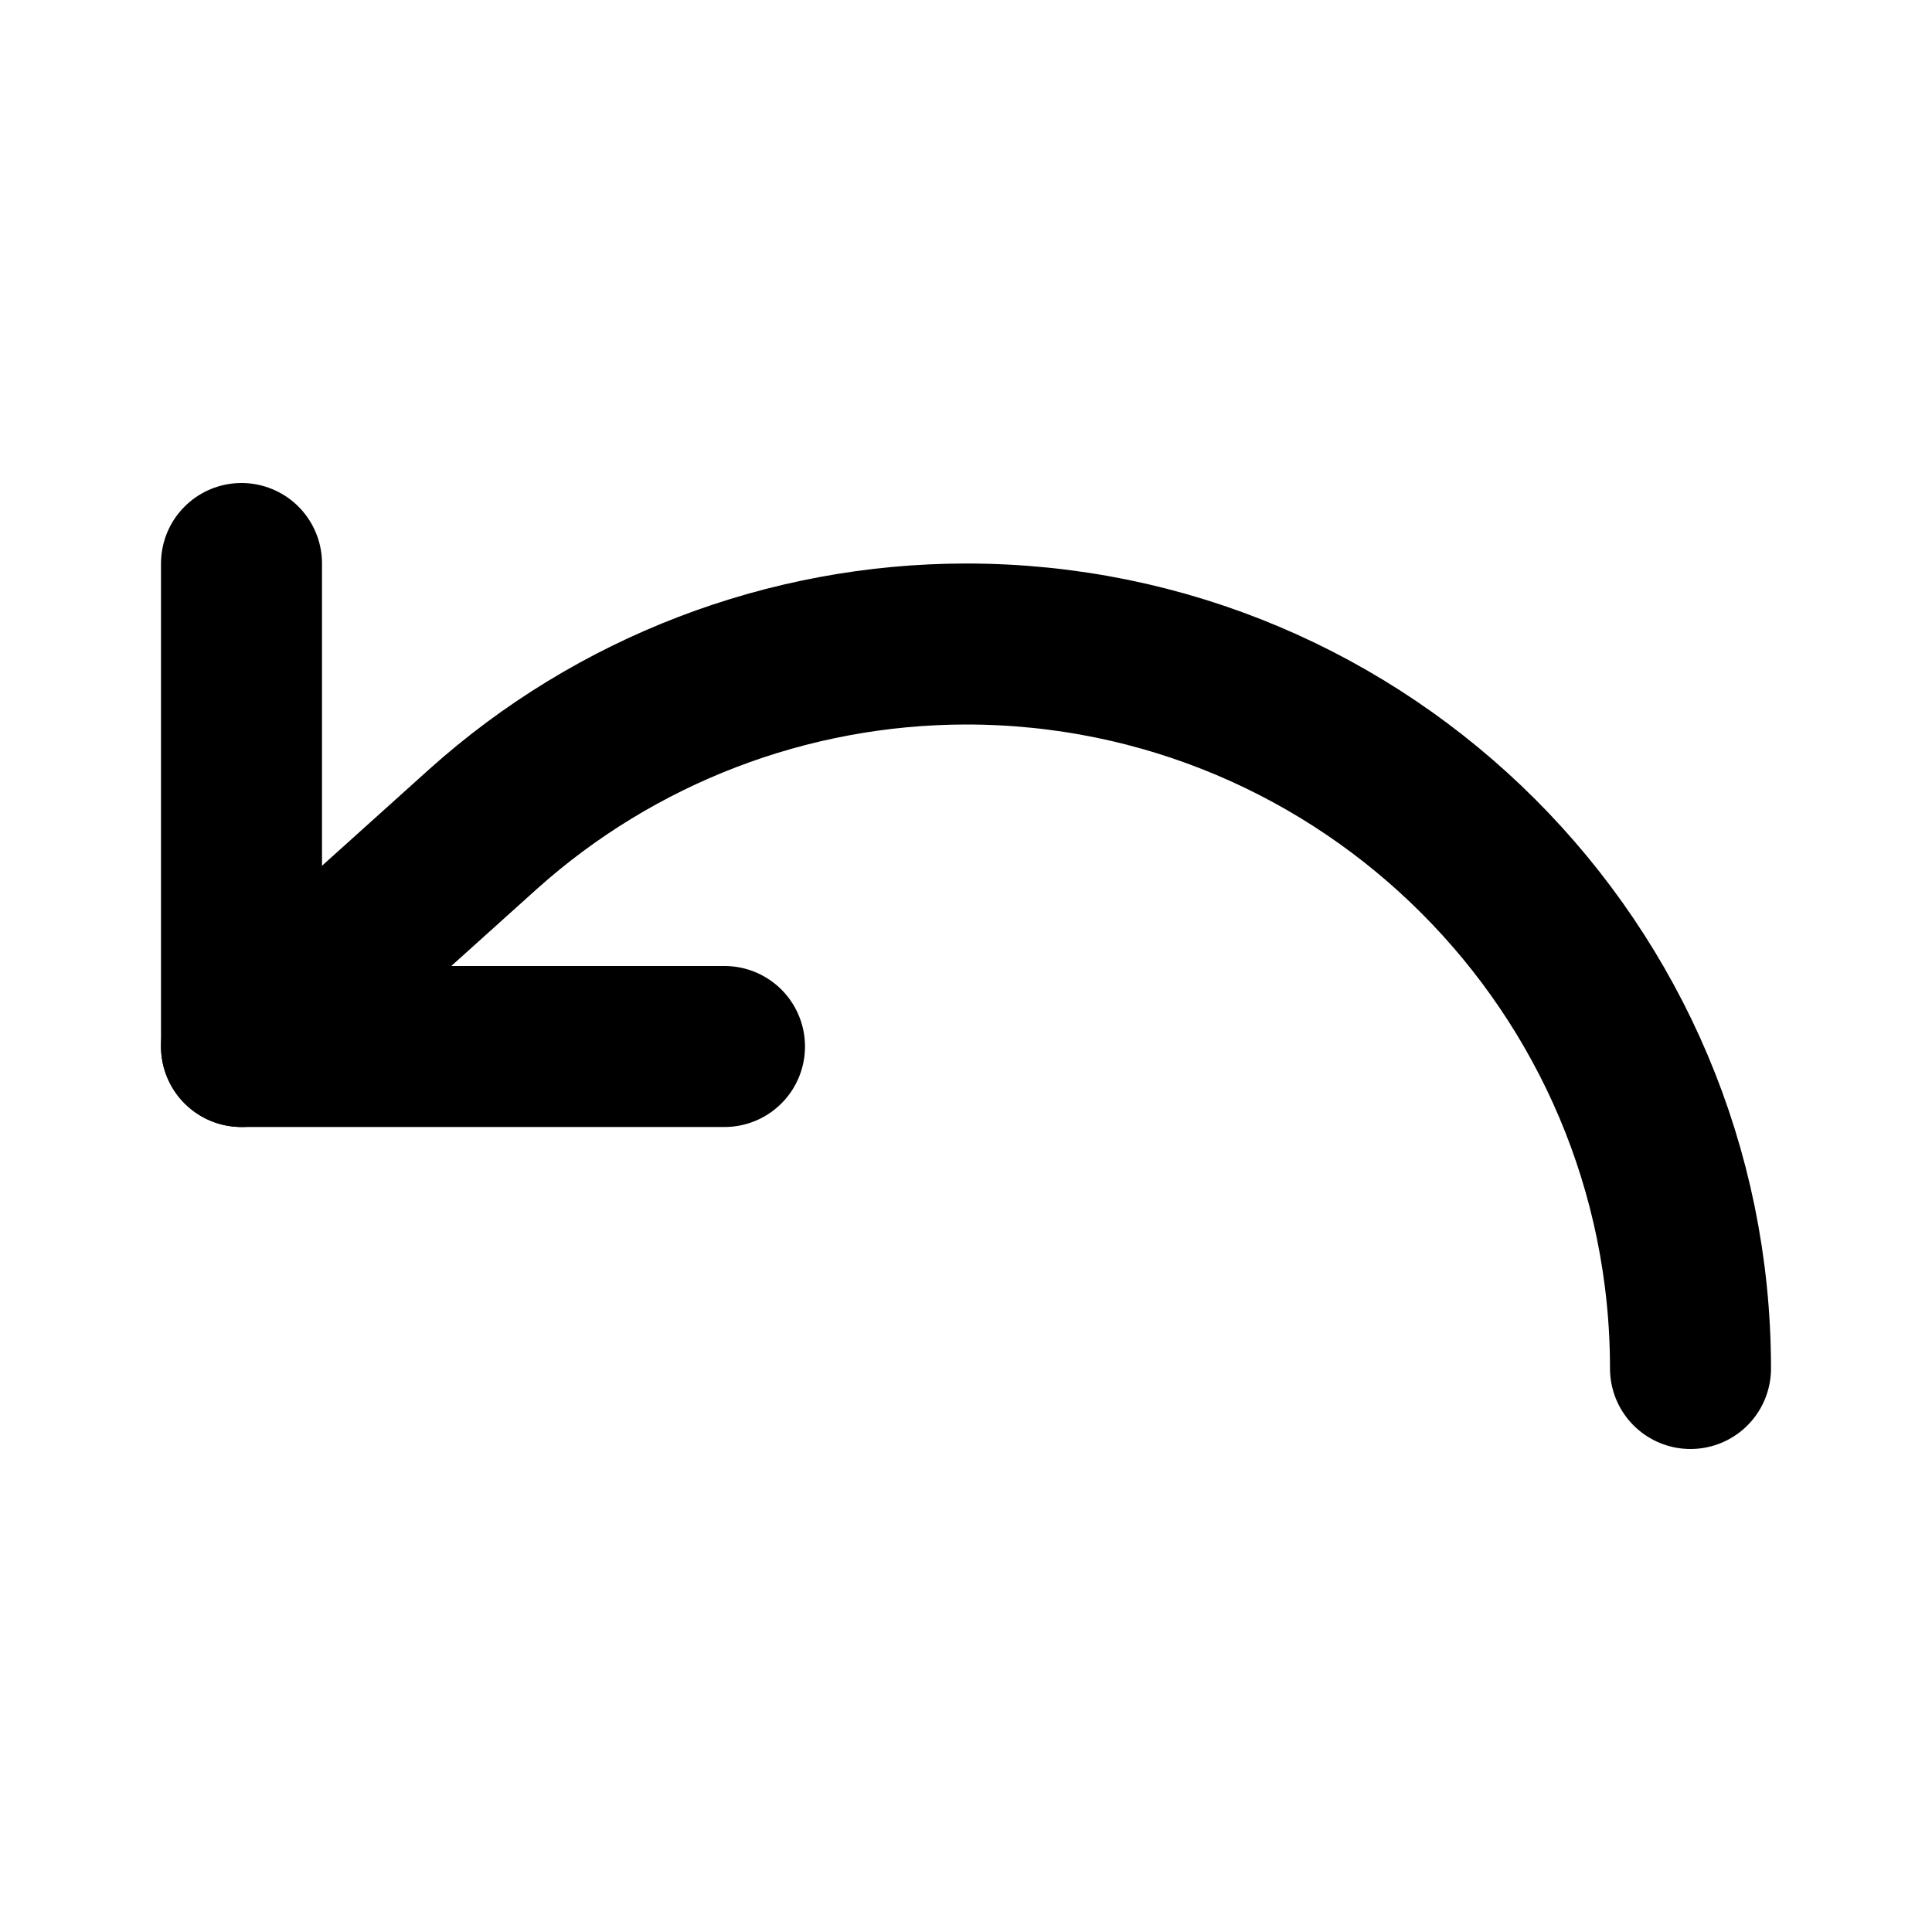
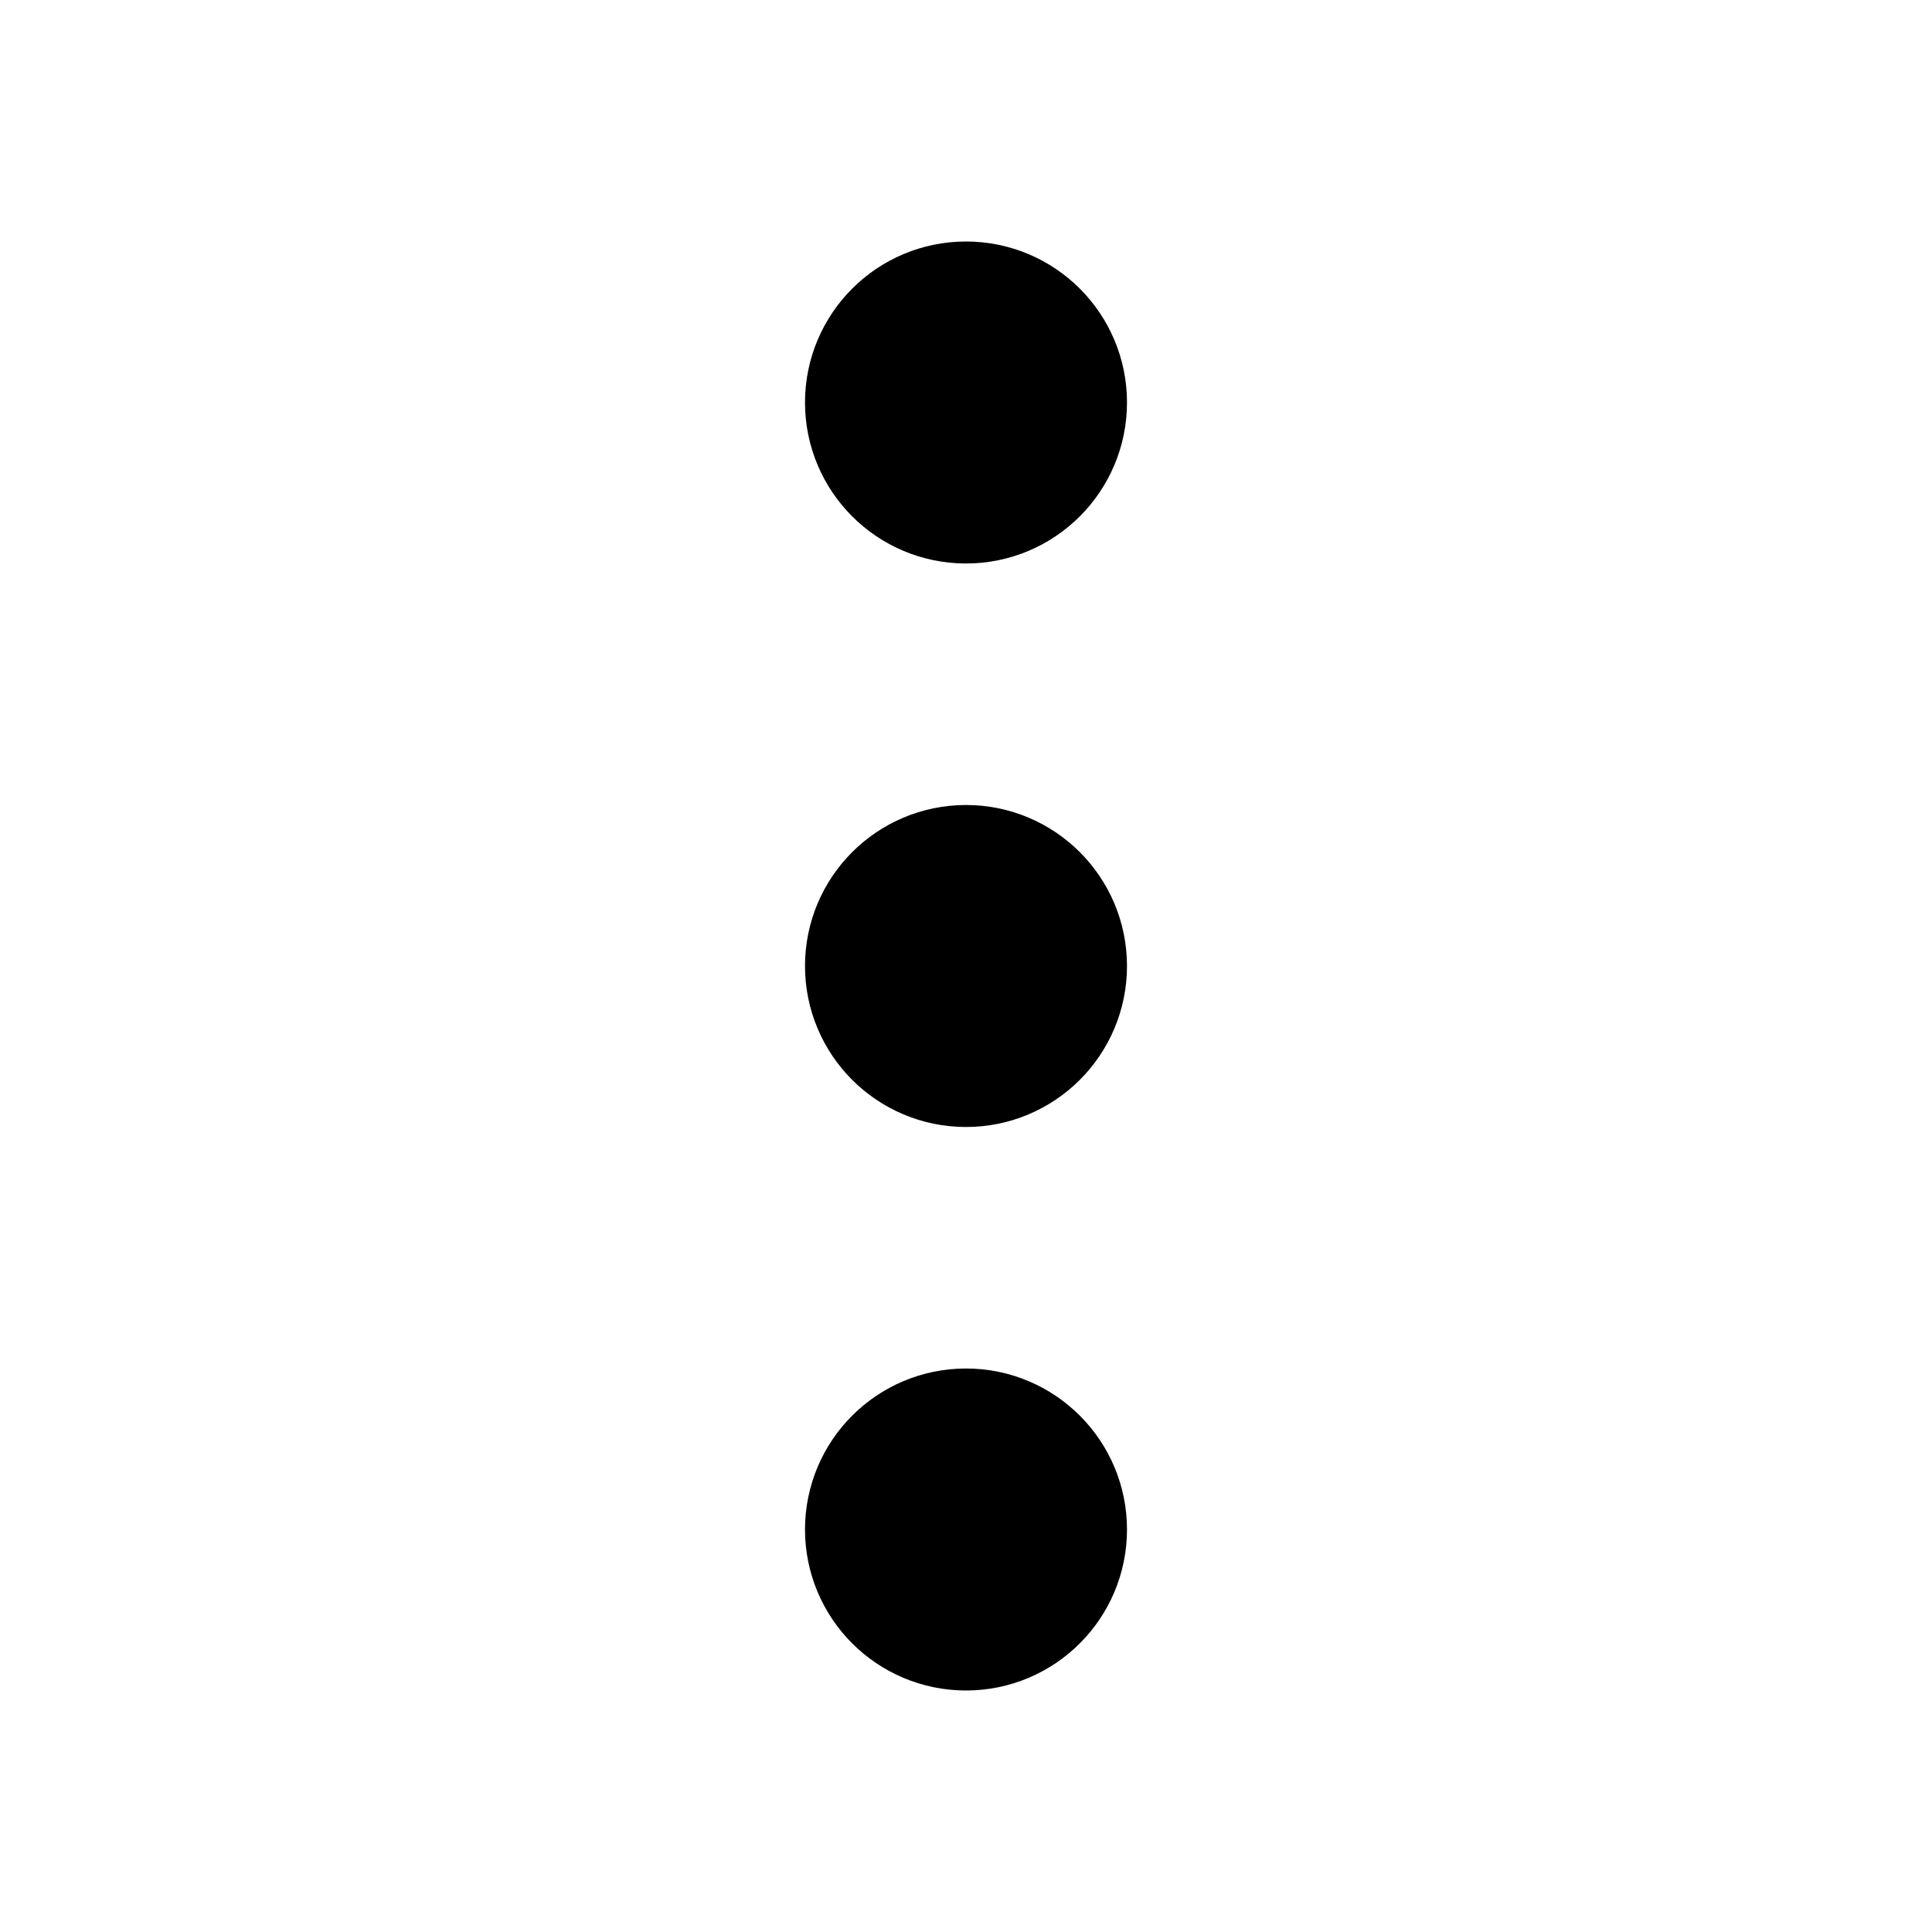
- <svg xmlns="http://www.w3.org/2000/svg" width="16" height="16" viewBox="0 0 24 24" fill="none" stroke="currentColor" stroke-width="2" stroke-linecap="round" stroke-linejoin="round">
-   <path d="M3 7v6h6" />
-   <path d="M21 17a9 9 0 0 0-9-9 9 9 0 0 0-6 2.3L3 13" />
+ <svg xmlns="http://www.w3.org/2000/svg" width="24" height="24" viewBox="0 0 24 24" fill="none" stroke="currentColor" stroke-width="2" stroke-linecap="round" stroke-linejoin="round" class="feather feather-more-vertical">
+   <circle cx="12" cy="12" r="1" />
+   <circle cx="12" cy="5" r="1" />
+   <circle cx="12" cy="19" r="1" />
</svg>
